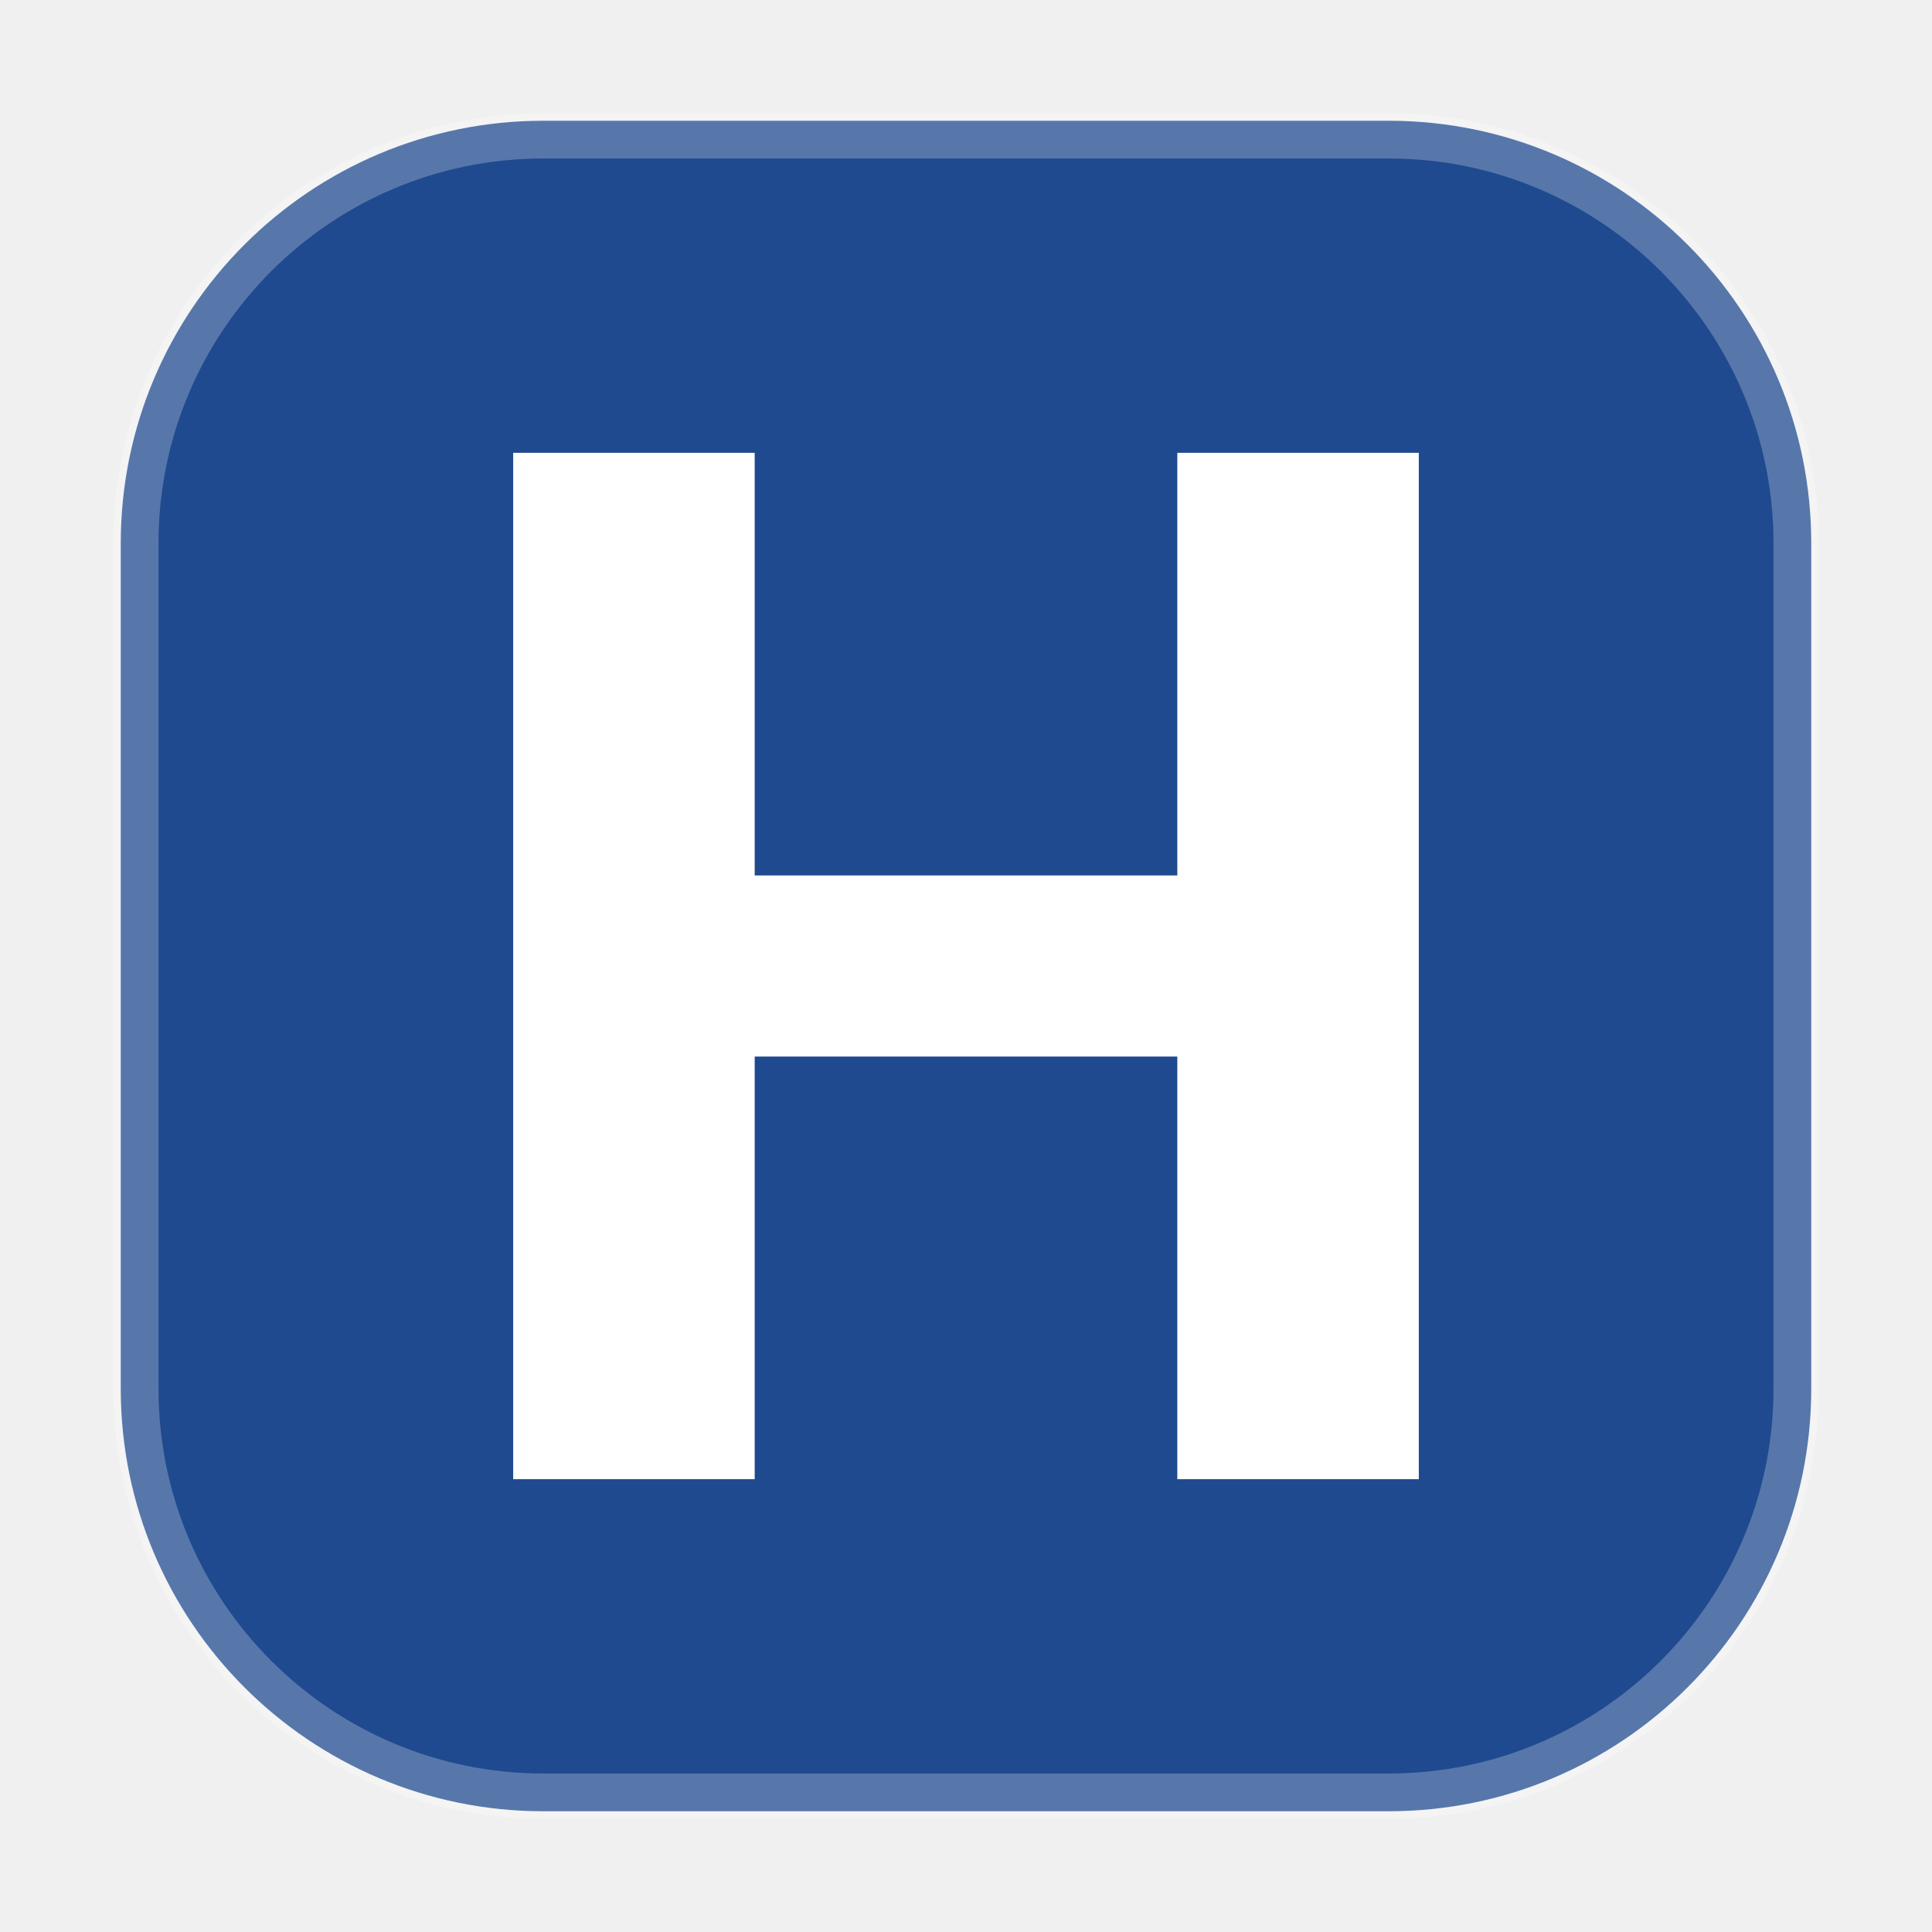
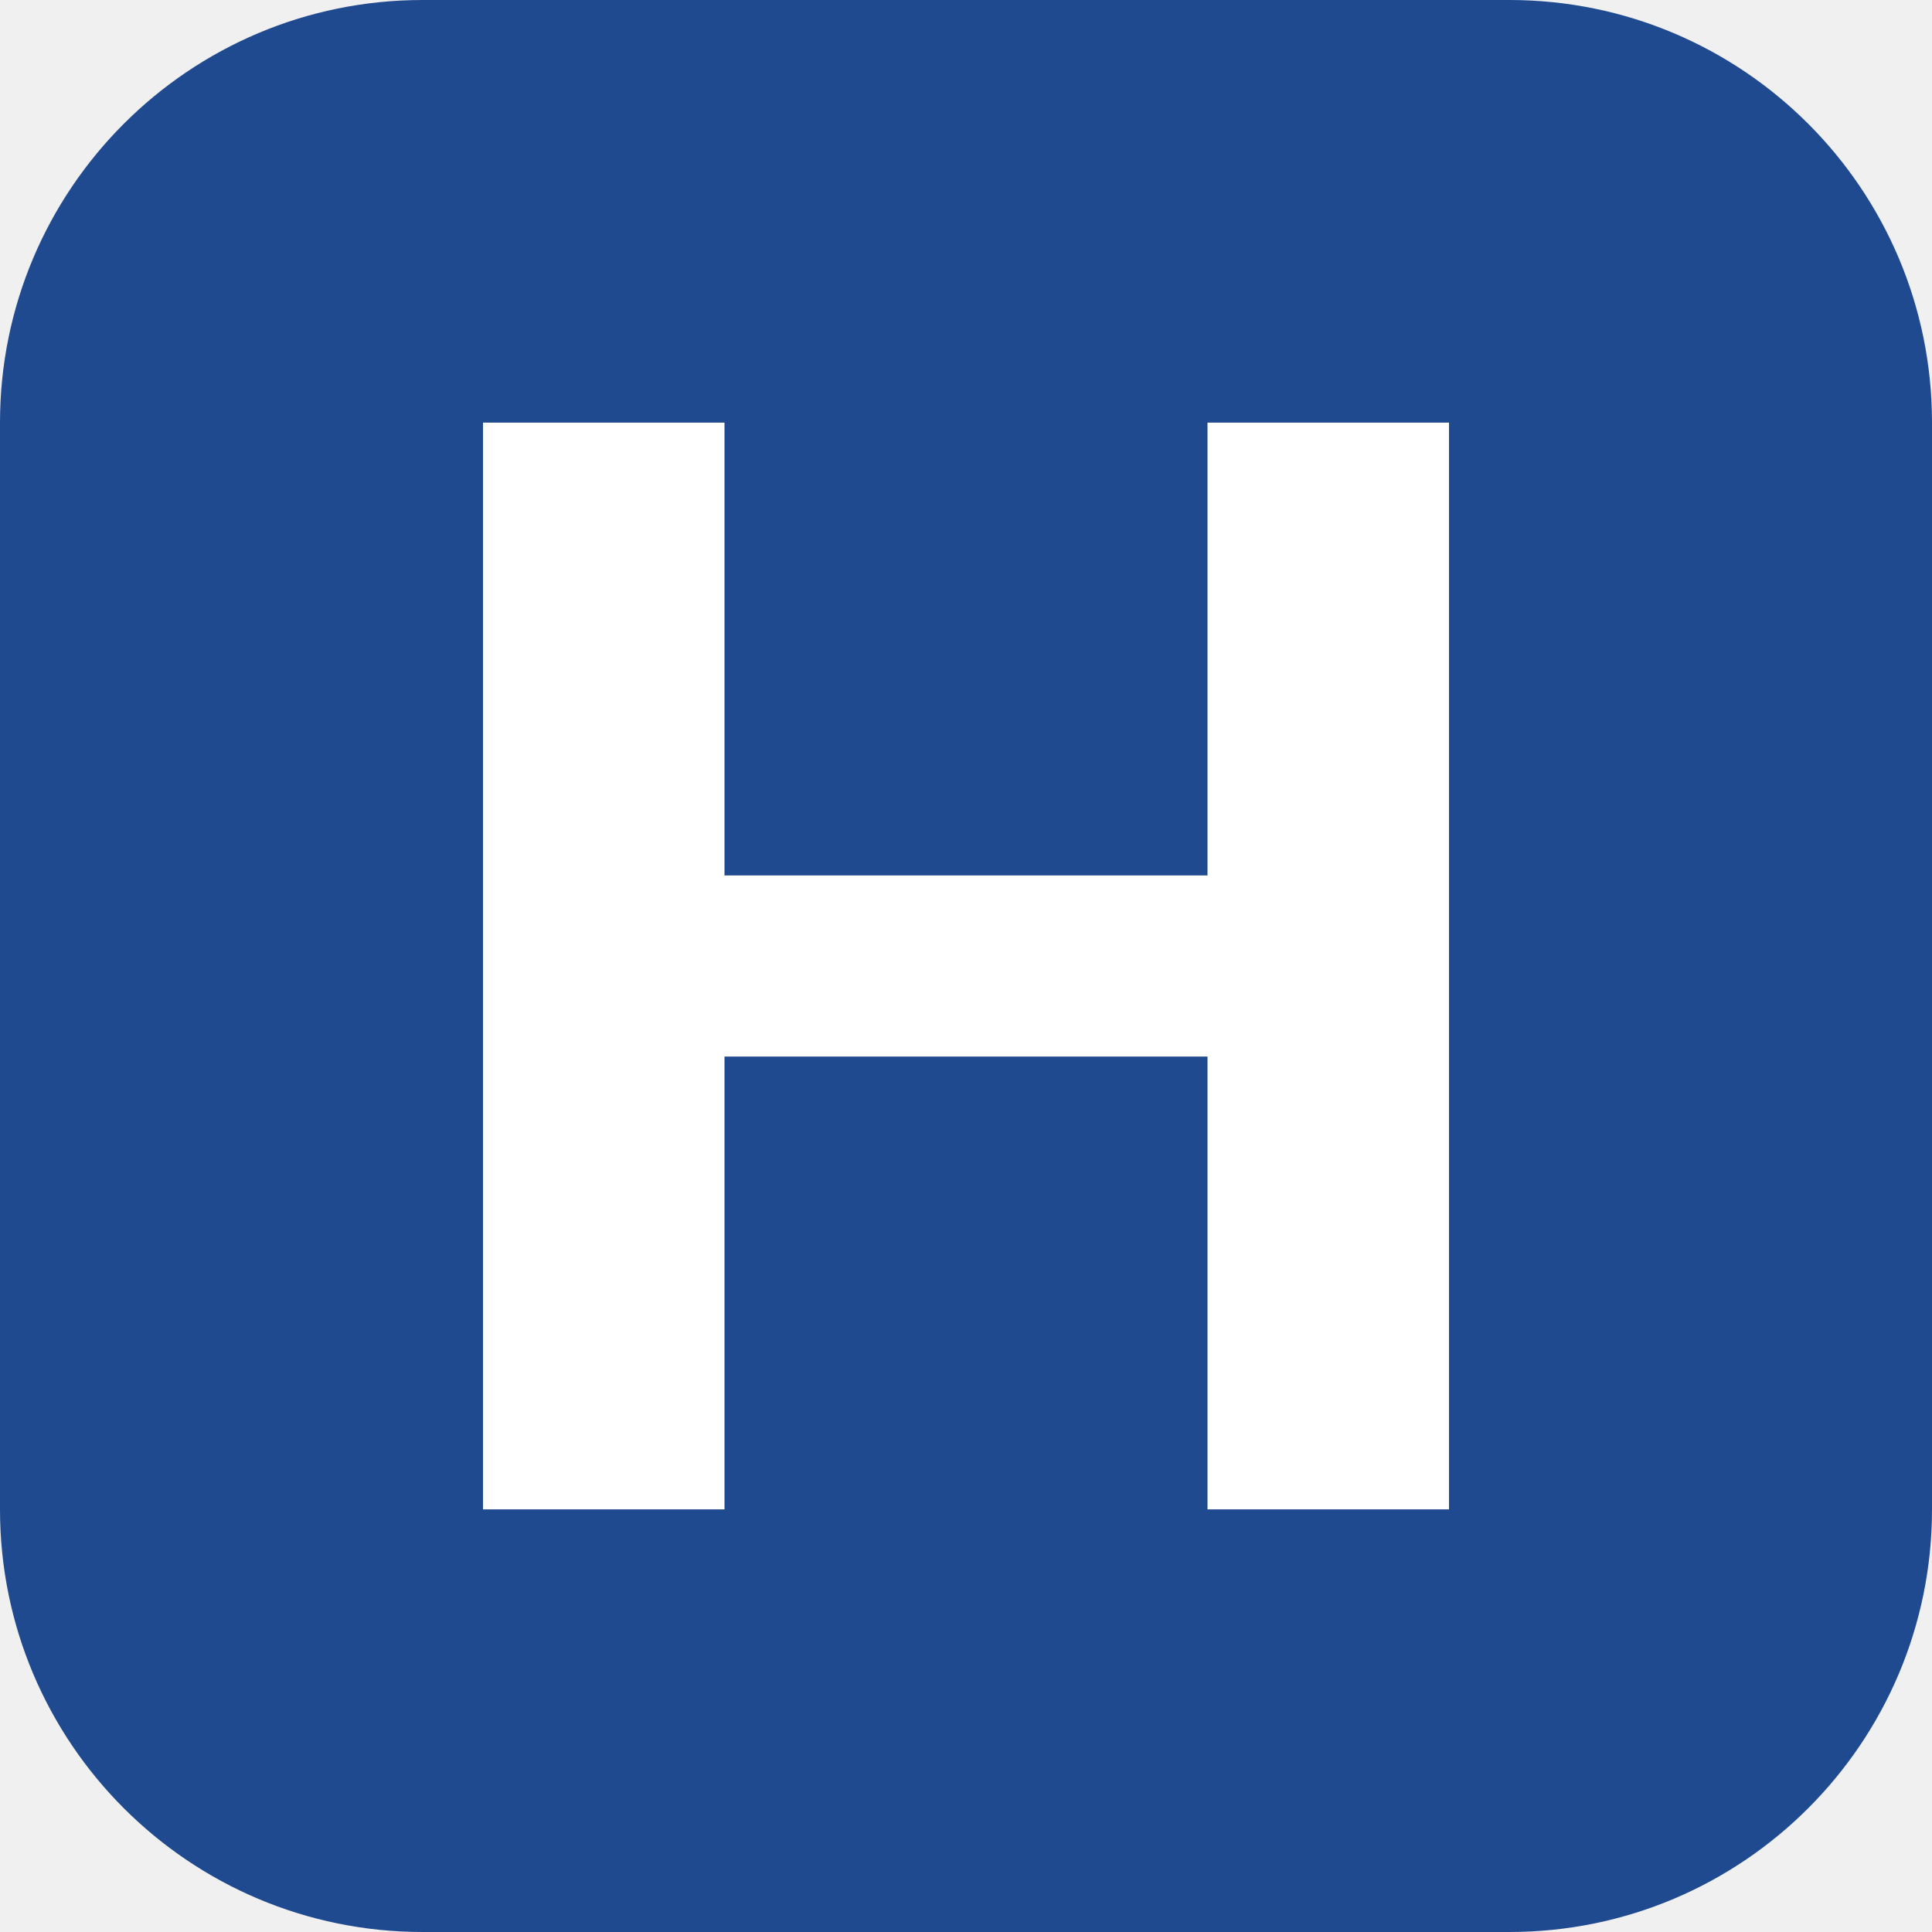
<svg xmlns="http://www.w3.org/2000/svg" viewBox="0 0 64 64" role="img" aria-label="鸿宇服饰">
-   <rect x="4" y="4" width="56" height="56" rx="14" fill="#1f4a8f" />
-   <rect x="4.5" y="4.5" width="55" height="55" rx="13.5" fill="none" stroke="rgba(255,255,255,0.25)" stroke-width="1.5" />
-   <path d="M17 15h8v14h14V15h8v34h-8V35H25v14h-8Z" fill="#fff" />
+   <rect width="64" height="64" rx="14" fill="#1f4a8f" />
+   <path d="M16 14h8v15h16V14h8v36h-8V35H24v15h-8Z" fill="#fff" />
</svg>
